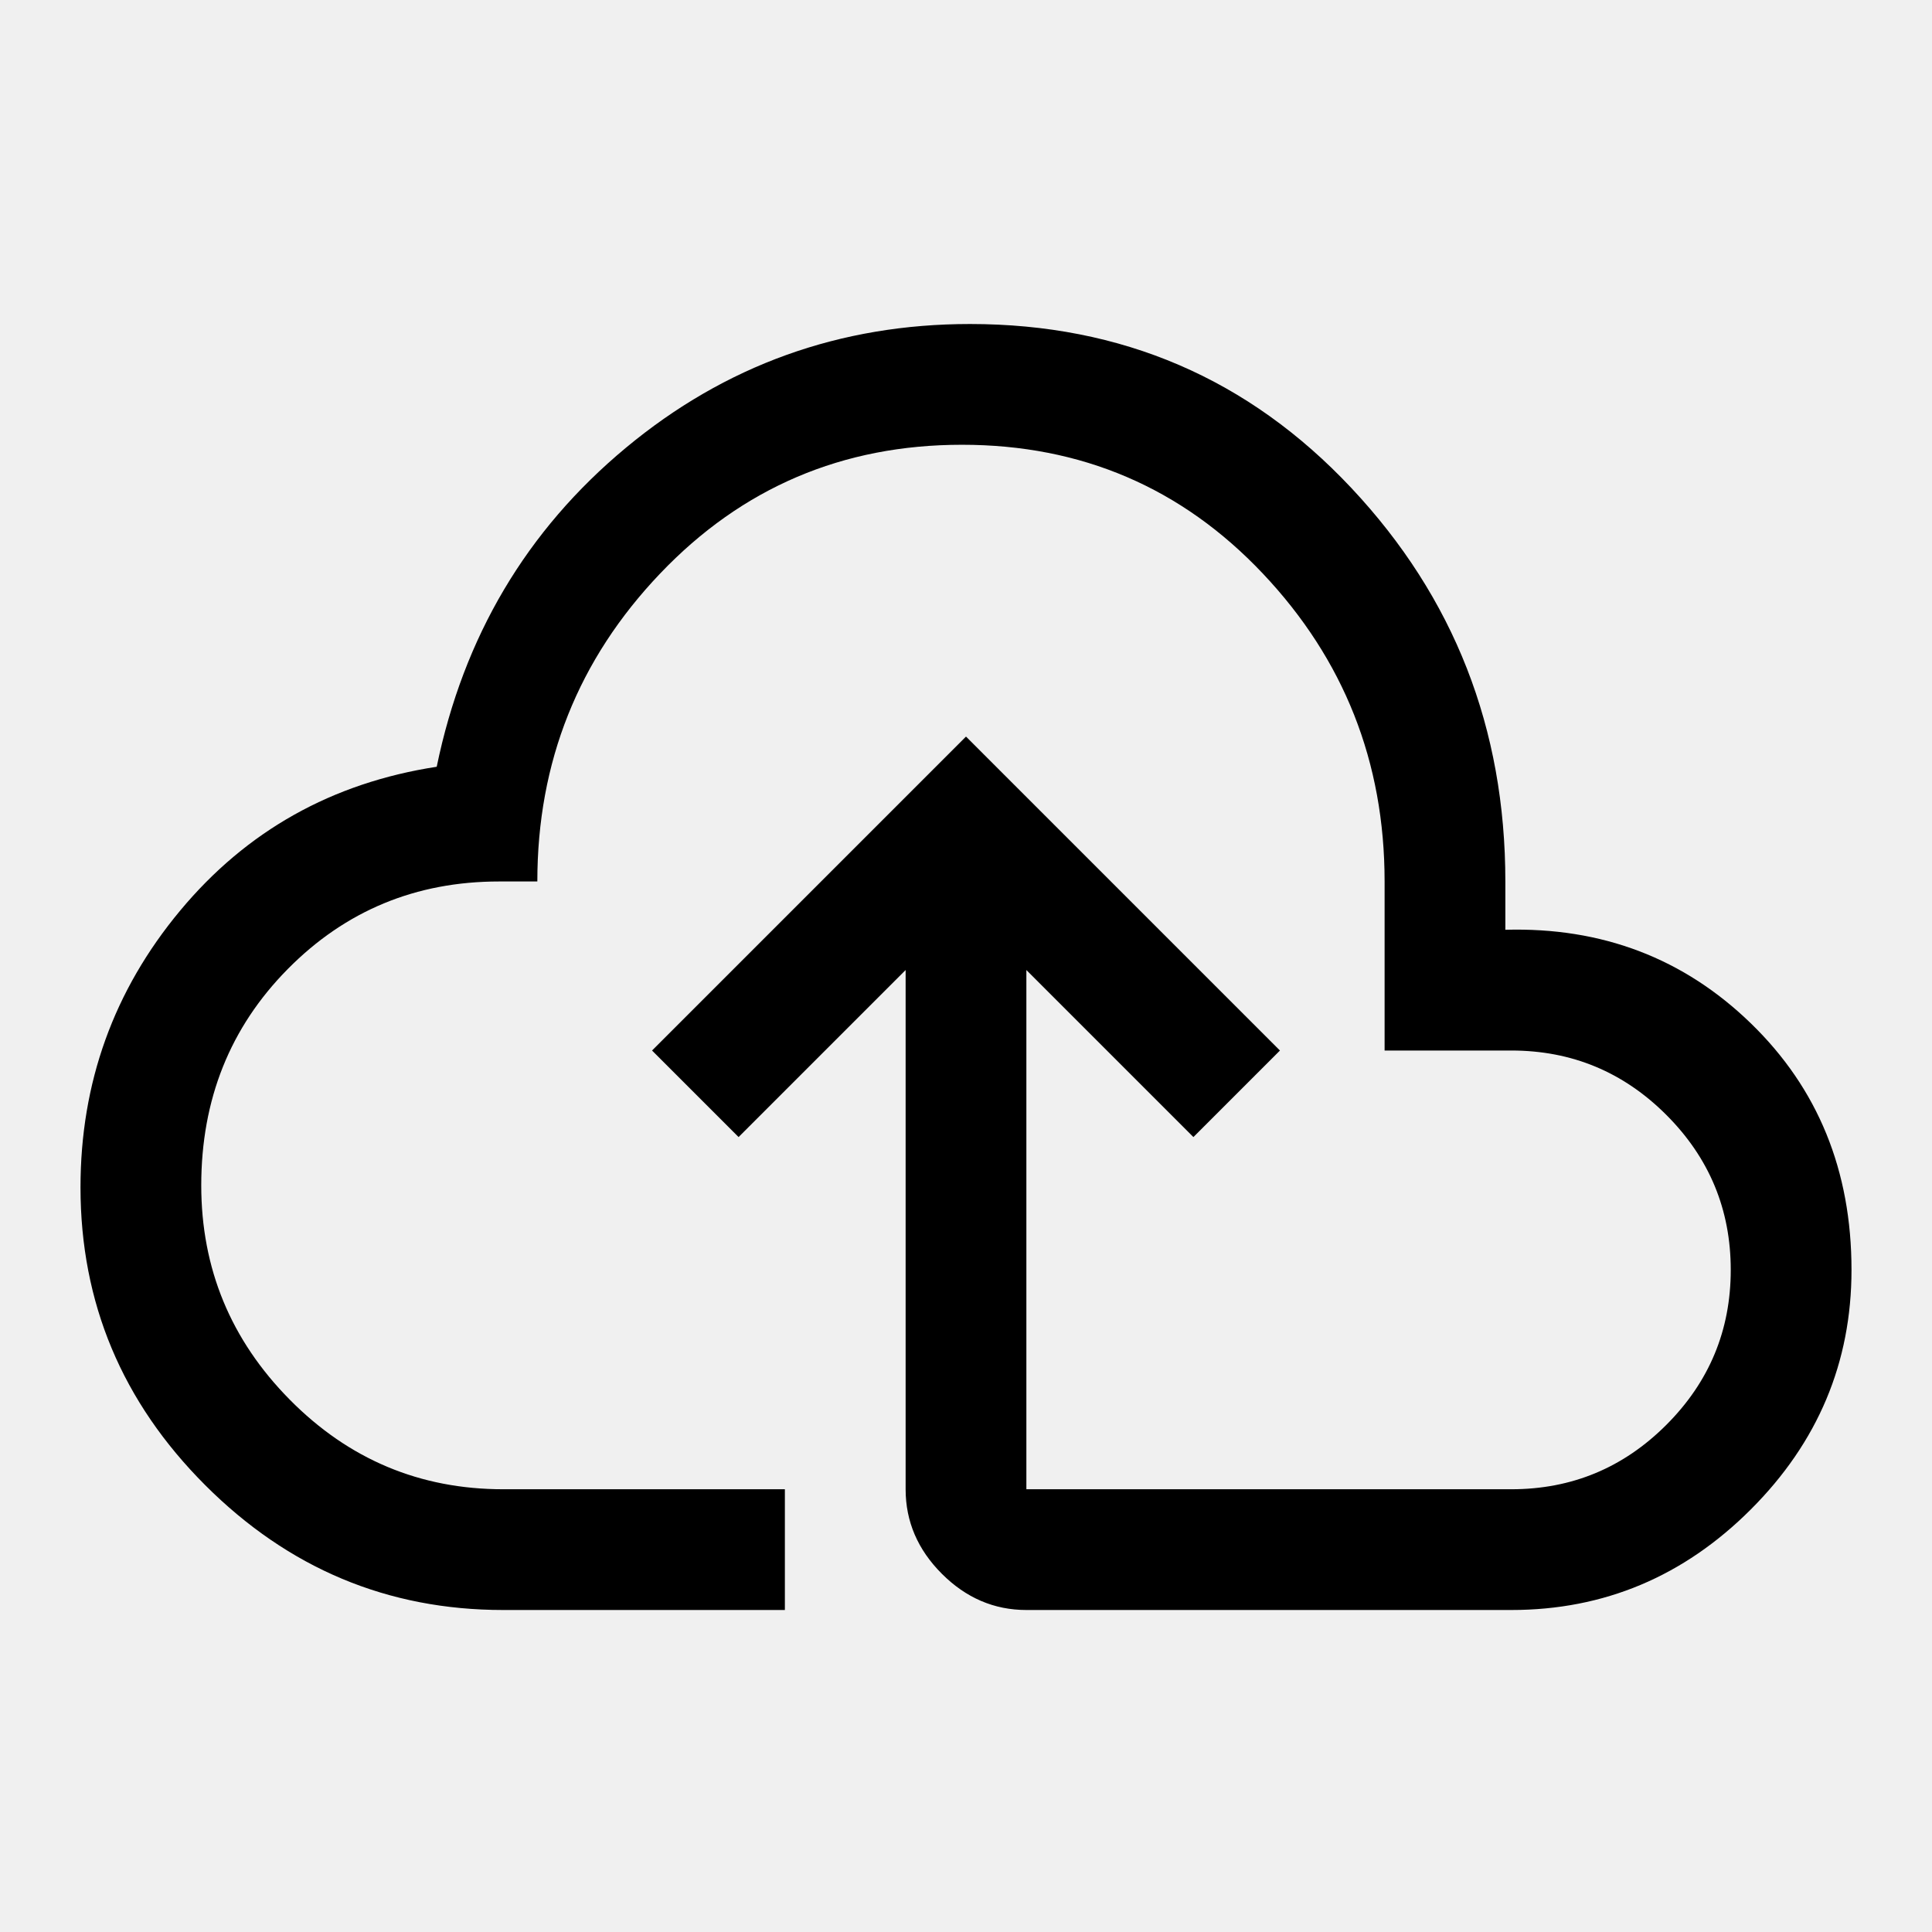
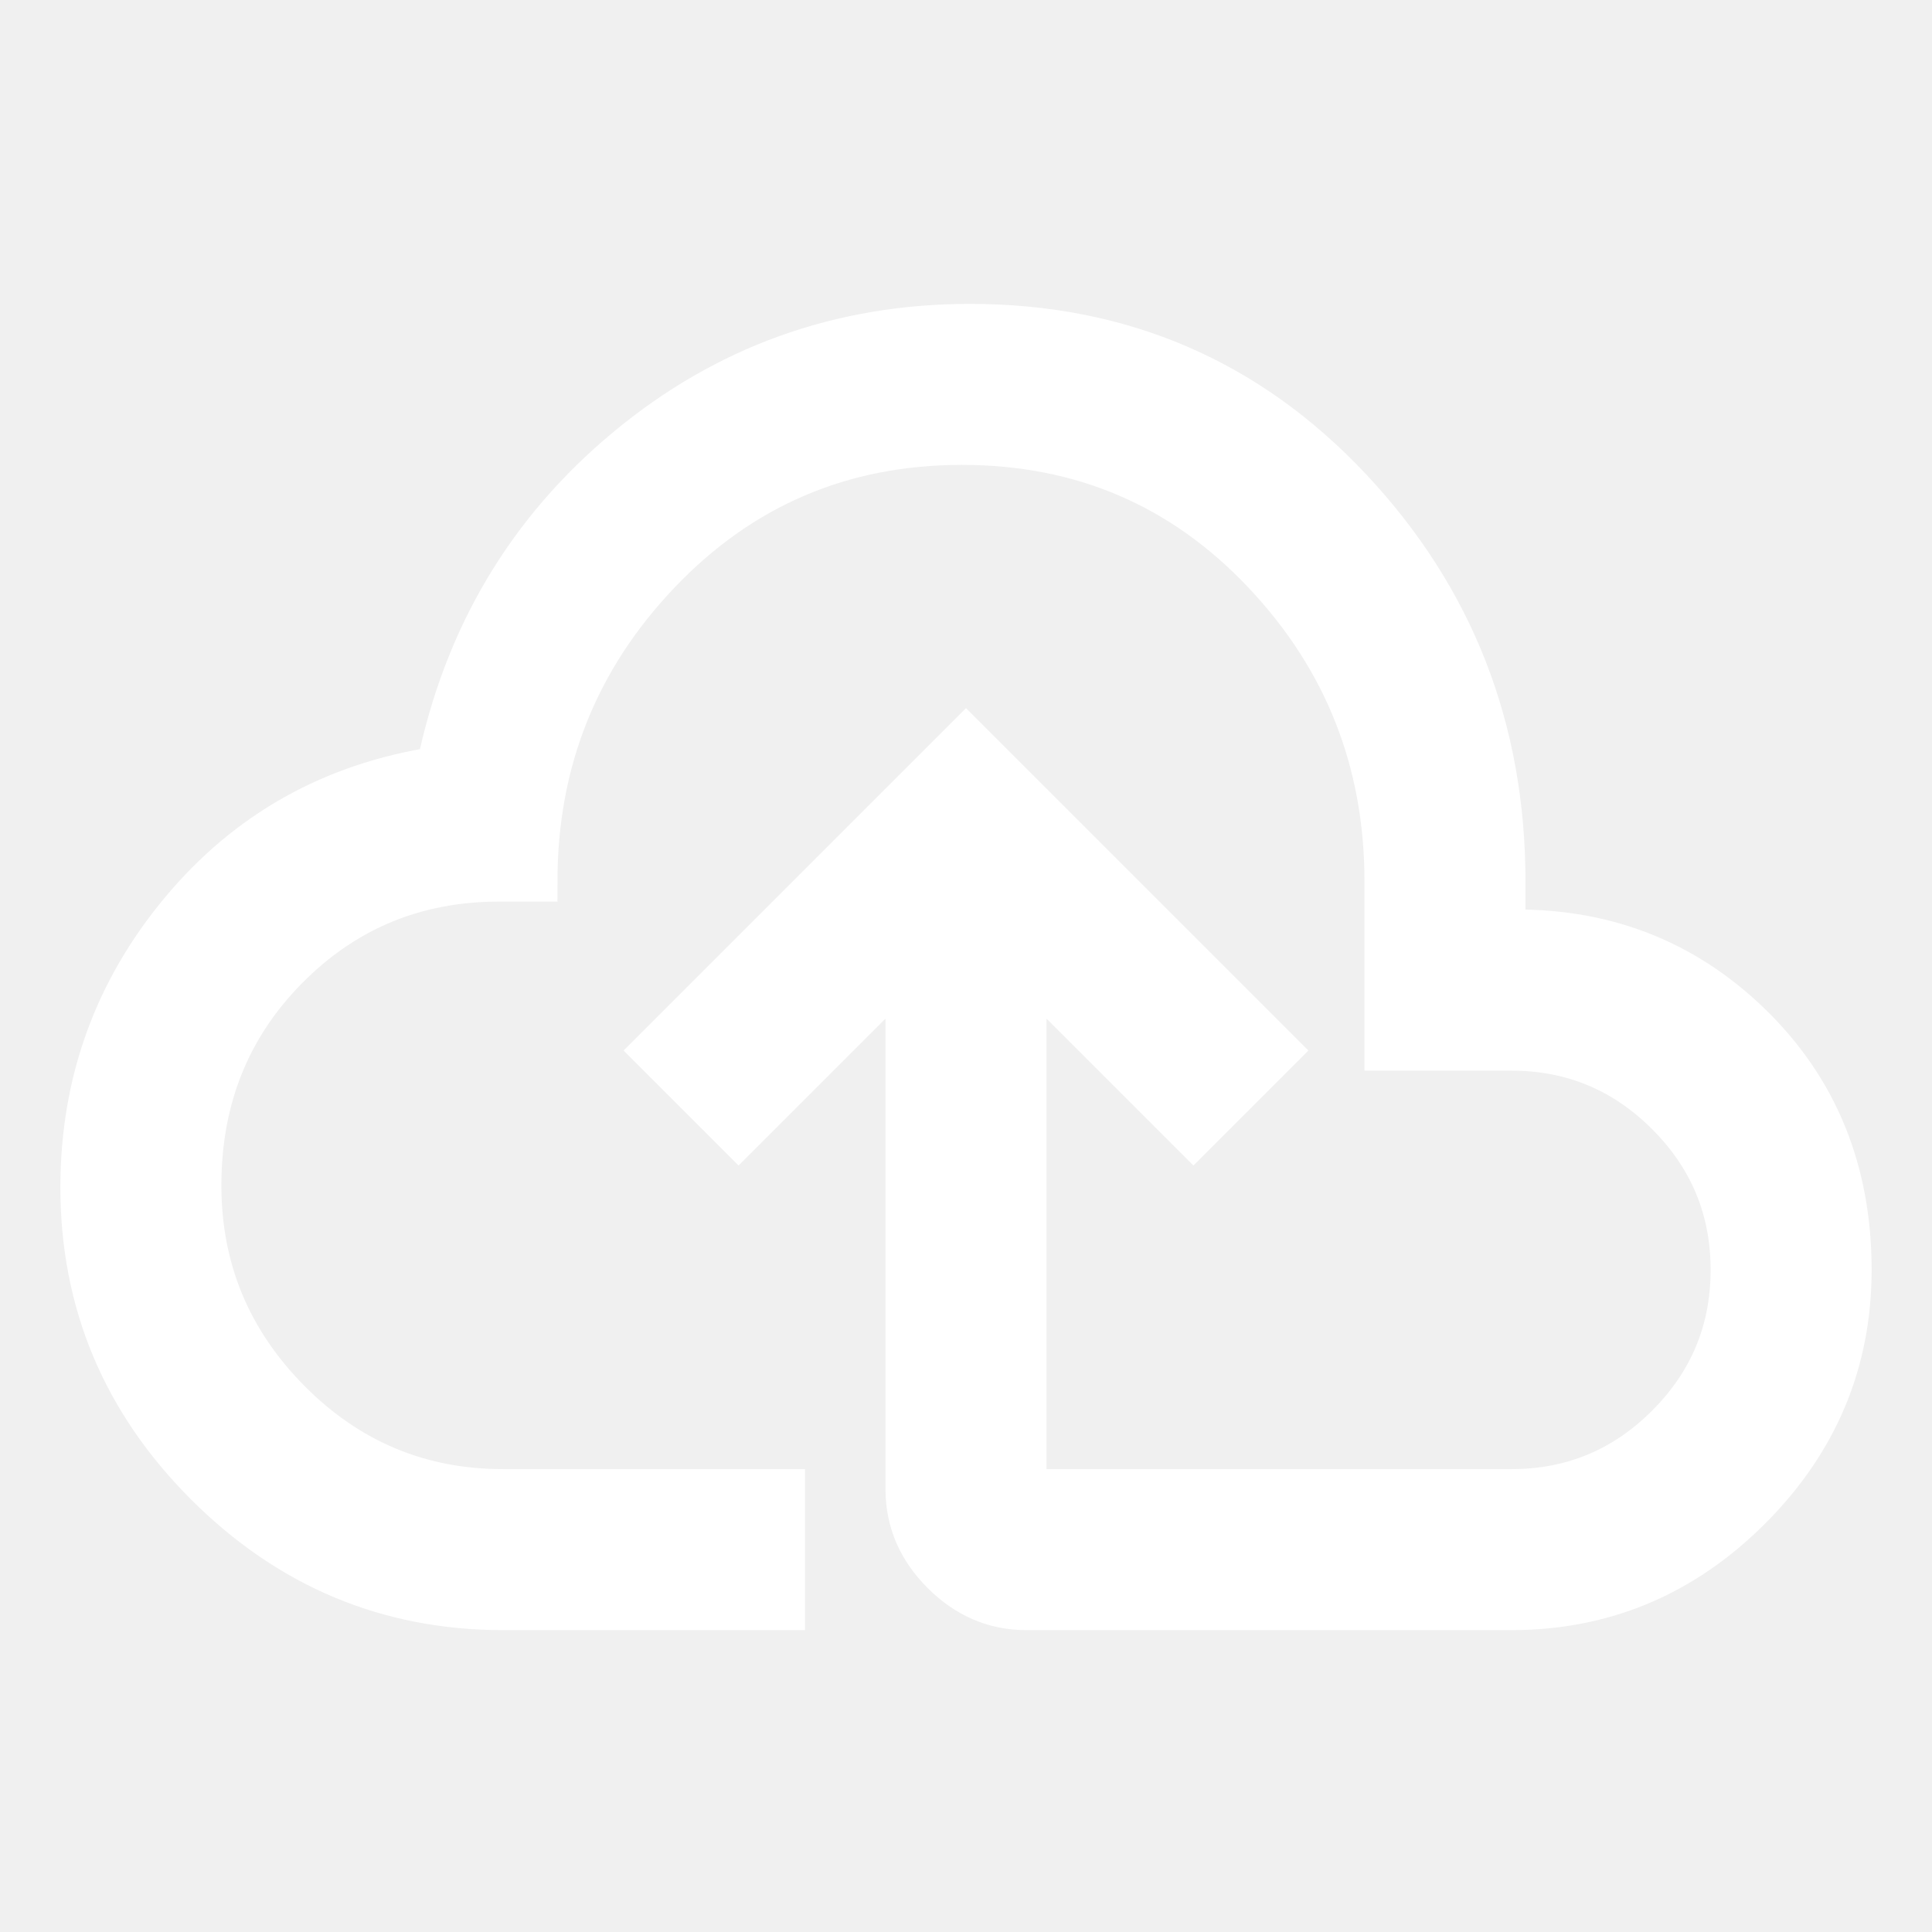
- <svg xmlns="http://www.w3.org/2000/svg" height="48" width="48">
+ <svg xmlns="http://www.w3.org/2000/svg" height="48" width="48" fill="#fff" stroke="#fff">
  <path d="M12.5 40q-4.3 0-7.4-3.1Q2 33.8 2 29.5q0-3.9 2.475-6.875t6.375-3.575q1-4.85 4.7-7.925T24.1 8.05q5.65 0 9.475 4.075Q37.4 16.2 37.4 21.9v1.2q3.6-.1 6.1 2.325Q46 27.85 46 31.55q0 3.45-2.5 5.95T37.55 40H25.5q-1.2 0-2.1-.9-.9-.9-.9-2.1V24.1l-4.15 4.15-2.15-2.15 7.8-7.8 7.8 7.8-2.15 2.15-4.15-4.15V37h12.05q2.25 0 3.85-1.6t1.6-3.85q0-2.25-1.6-3.85t-3.85-1.6H34.4v-4.2q0-4.45-3.025-7.65t-7.475-3.2q-4.45 0-7.5 3.2t-3.05 7.65h-.95q-3.1 0-5.25 2.175T5 29.45q0 3.1 2.2 5.325T12.5 37h7v3ZM24 25.5Z" />
</svg>
